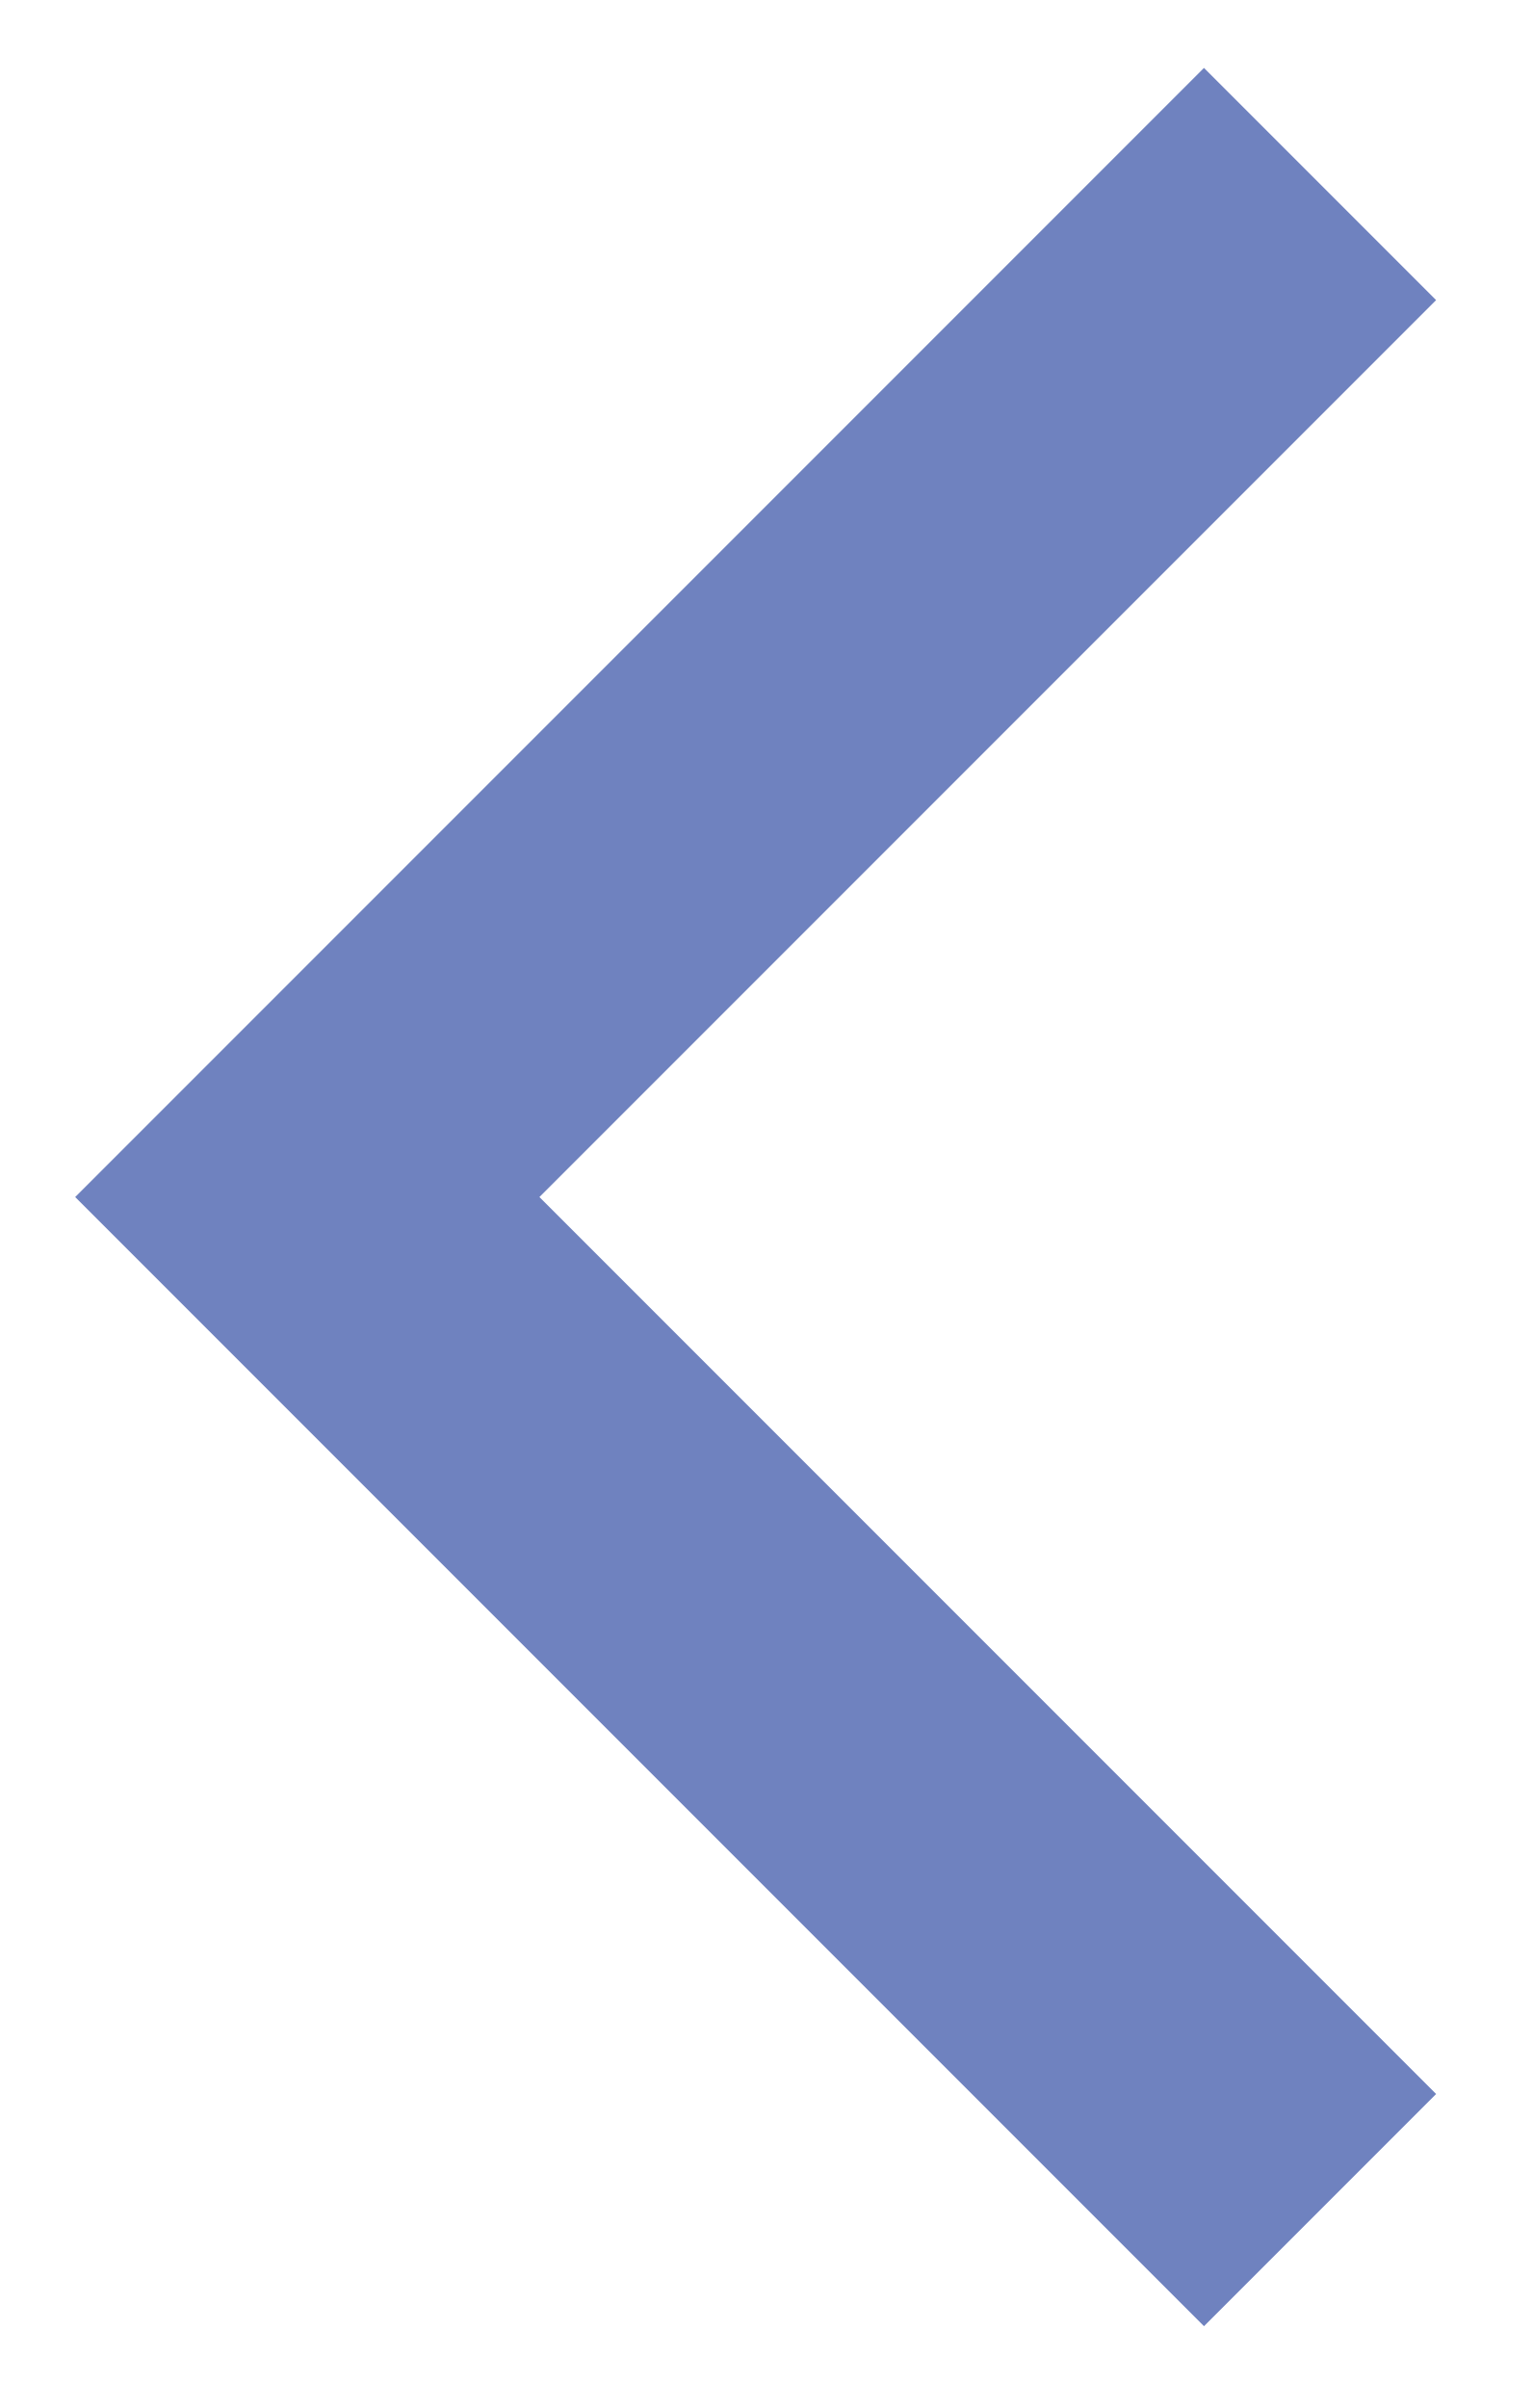
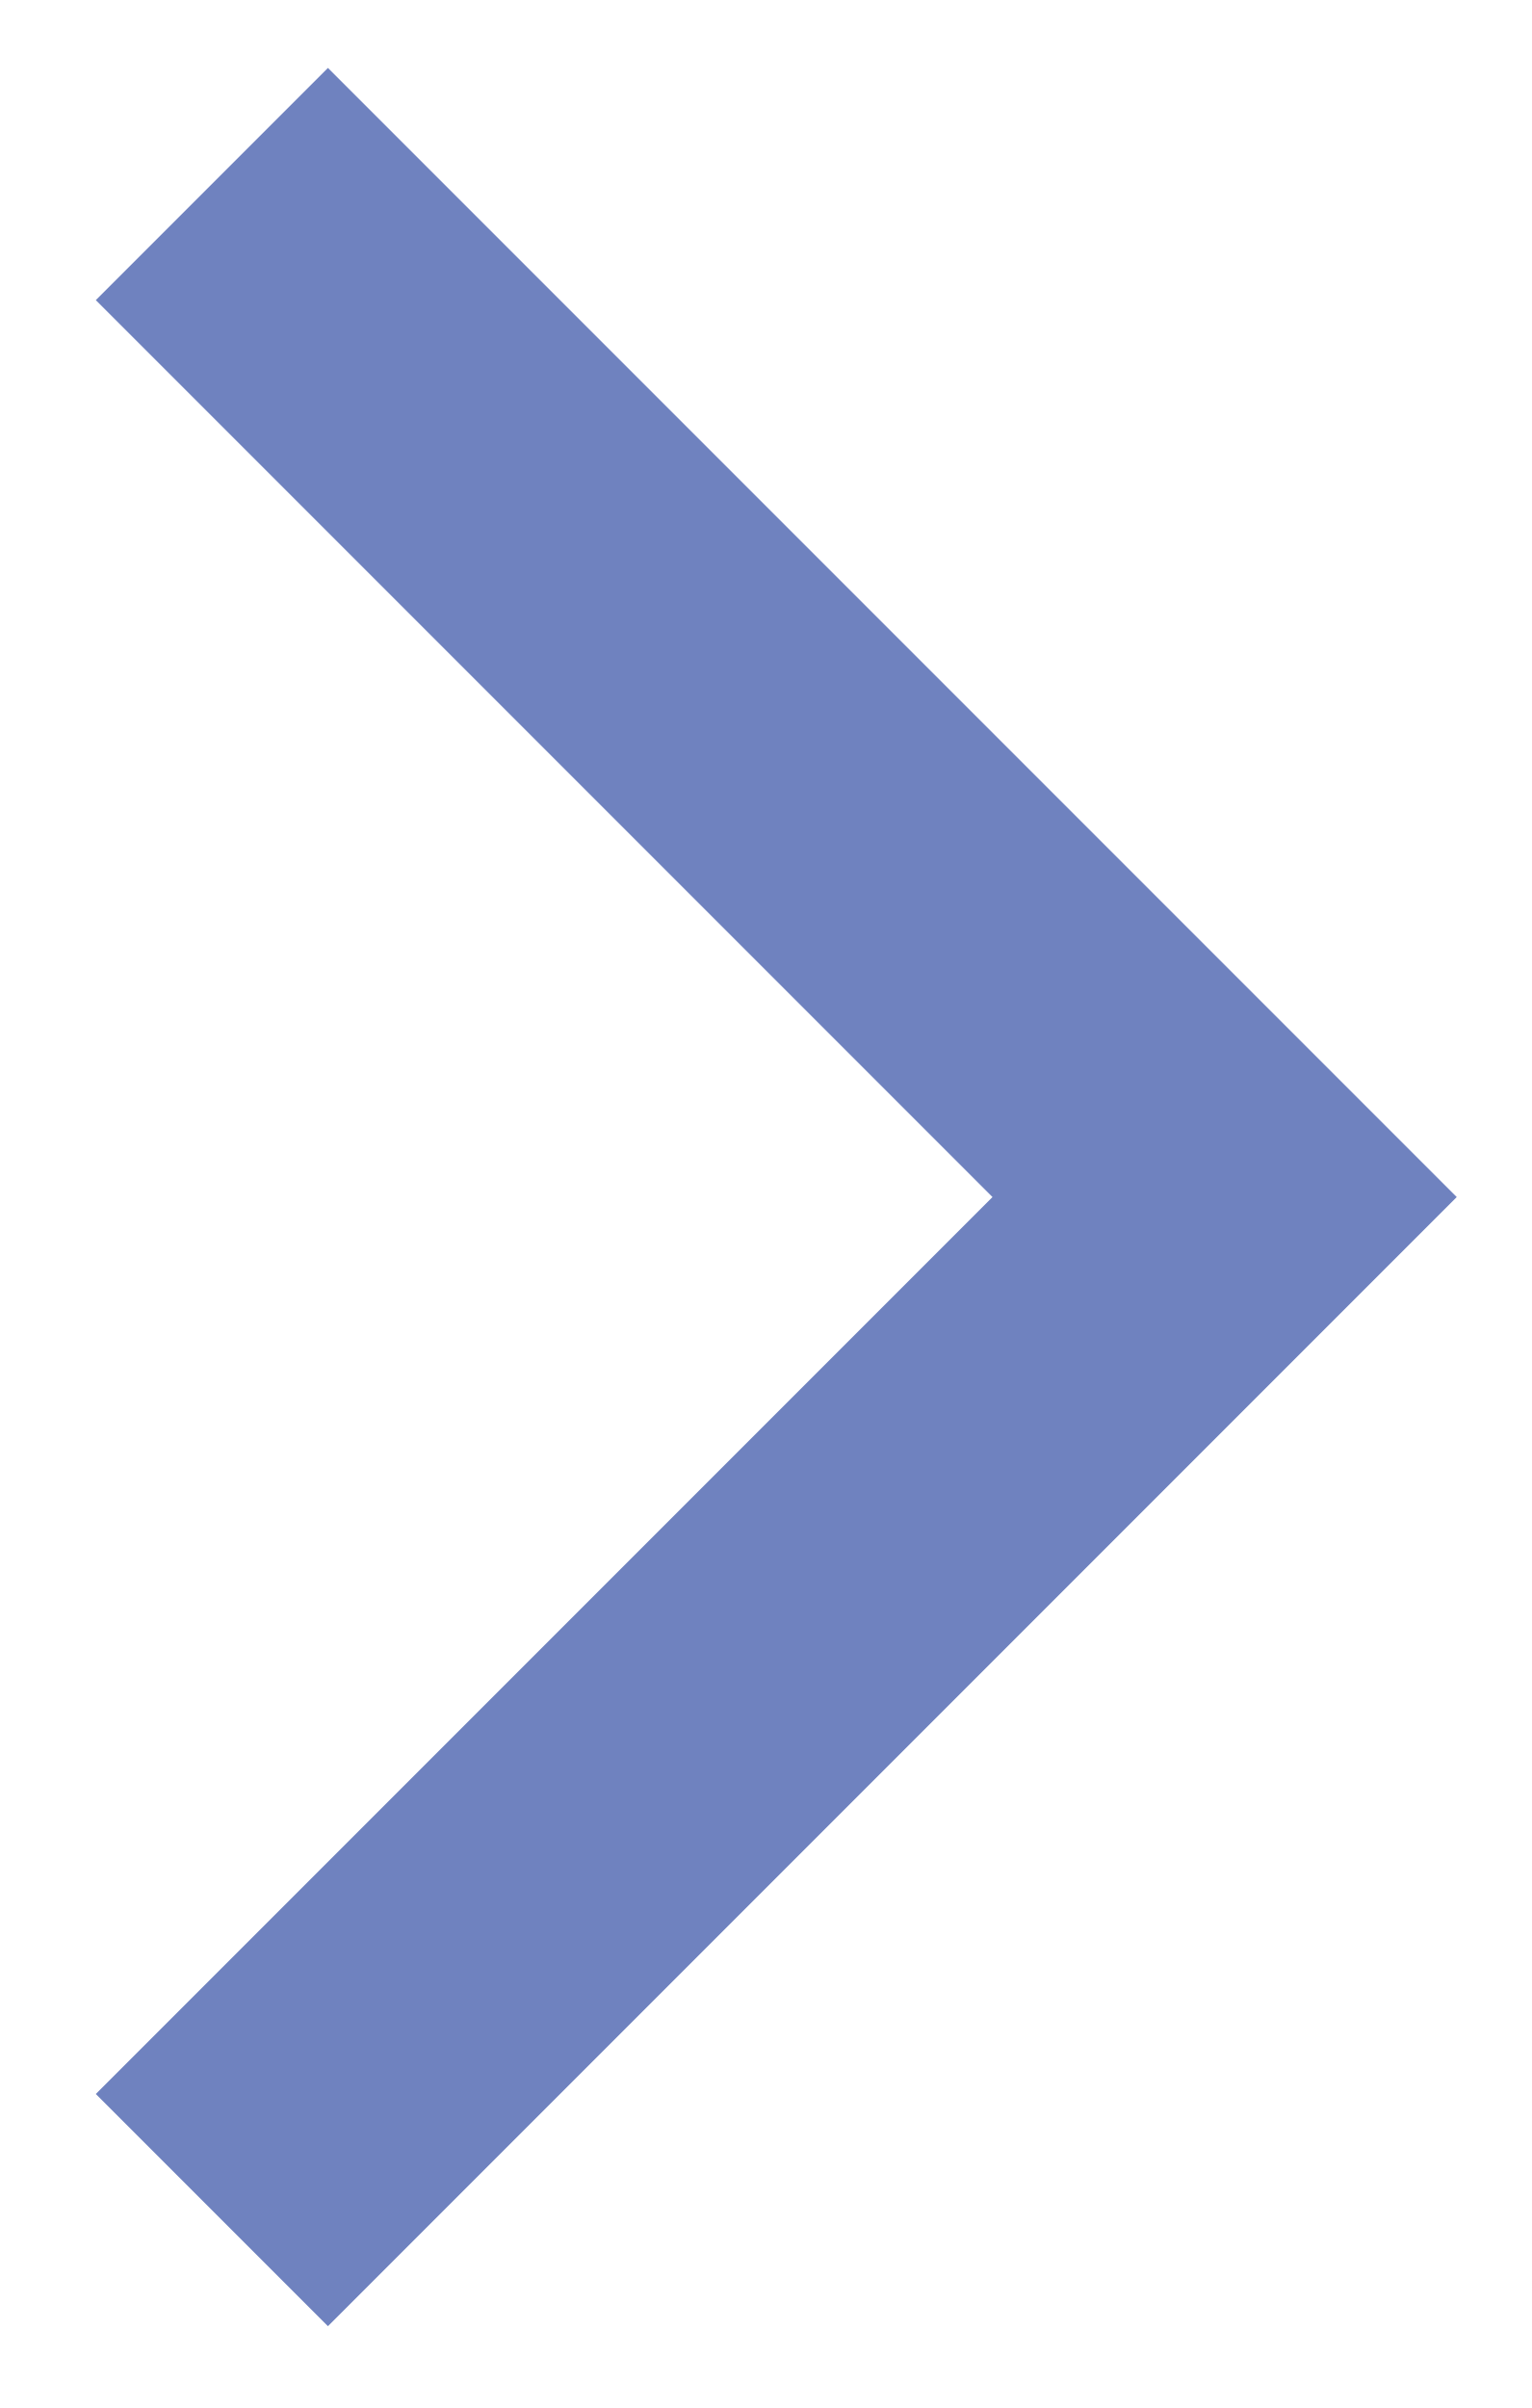
- <svg xmlns="http://www.w3.org/2000/svg" width="14px" height="22px" viewBox="0 0 14 22" version="1.1">
-   <g id="Page-1" stroke="none" stroke-width="1" fill="none" fill-rule="evenodd">
-     <g id="video-slider-right-arrow" transform="translate(12, 11) scale(-1, 1) translate(-12, -11) translate(2, 1)" stroke-width="3" stroke="#6F82BF">
+ <svg xmlns="http://www.w3.org/2000/svg" version="1.1" baseProfile="full" width="14px" height="22px" viewBox="0 0 14 22">&gt;
+     <g id="Page-1" stroke="none" stroke-width="1" fill="none" fill-rule="evenodd">
+     <g id="video-slider-right-arrow" transform="translate(-8, 1)" stroke-width="3" stroke="#6F82BF">
      <polyline id="Rectangle-6" transform="translate(9.936292, 9.936291) rotate(45) translate(-9.936292, -9.936291) " points="3.392 3.392 16.481 3.392 16.481 16.481" />
    </g>
  </g>
</svg>
